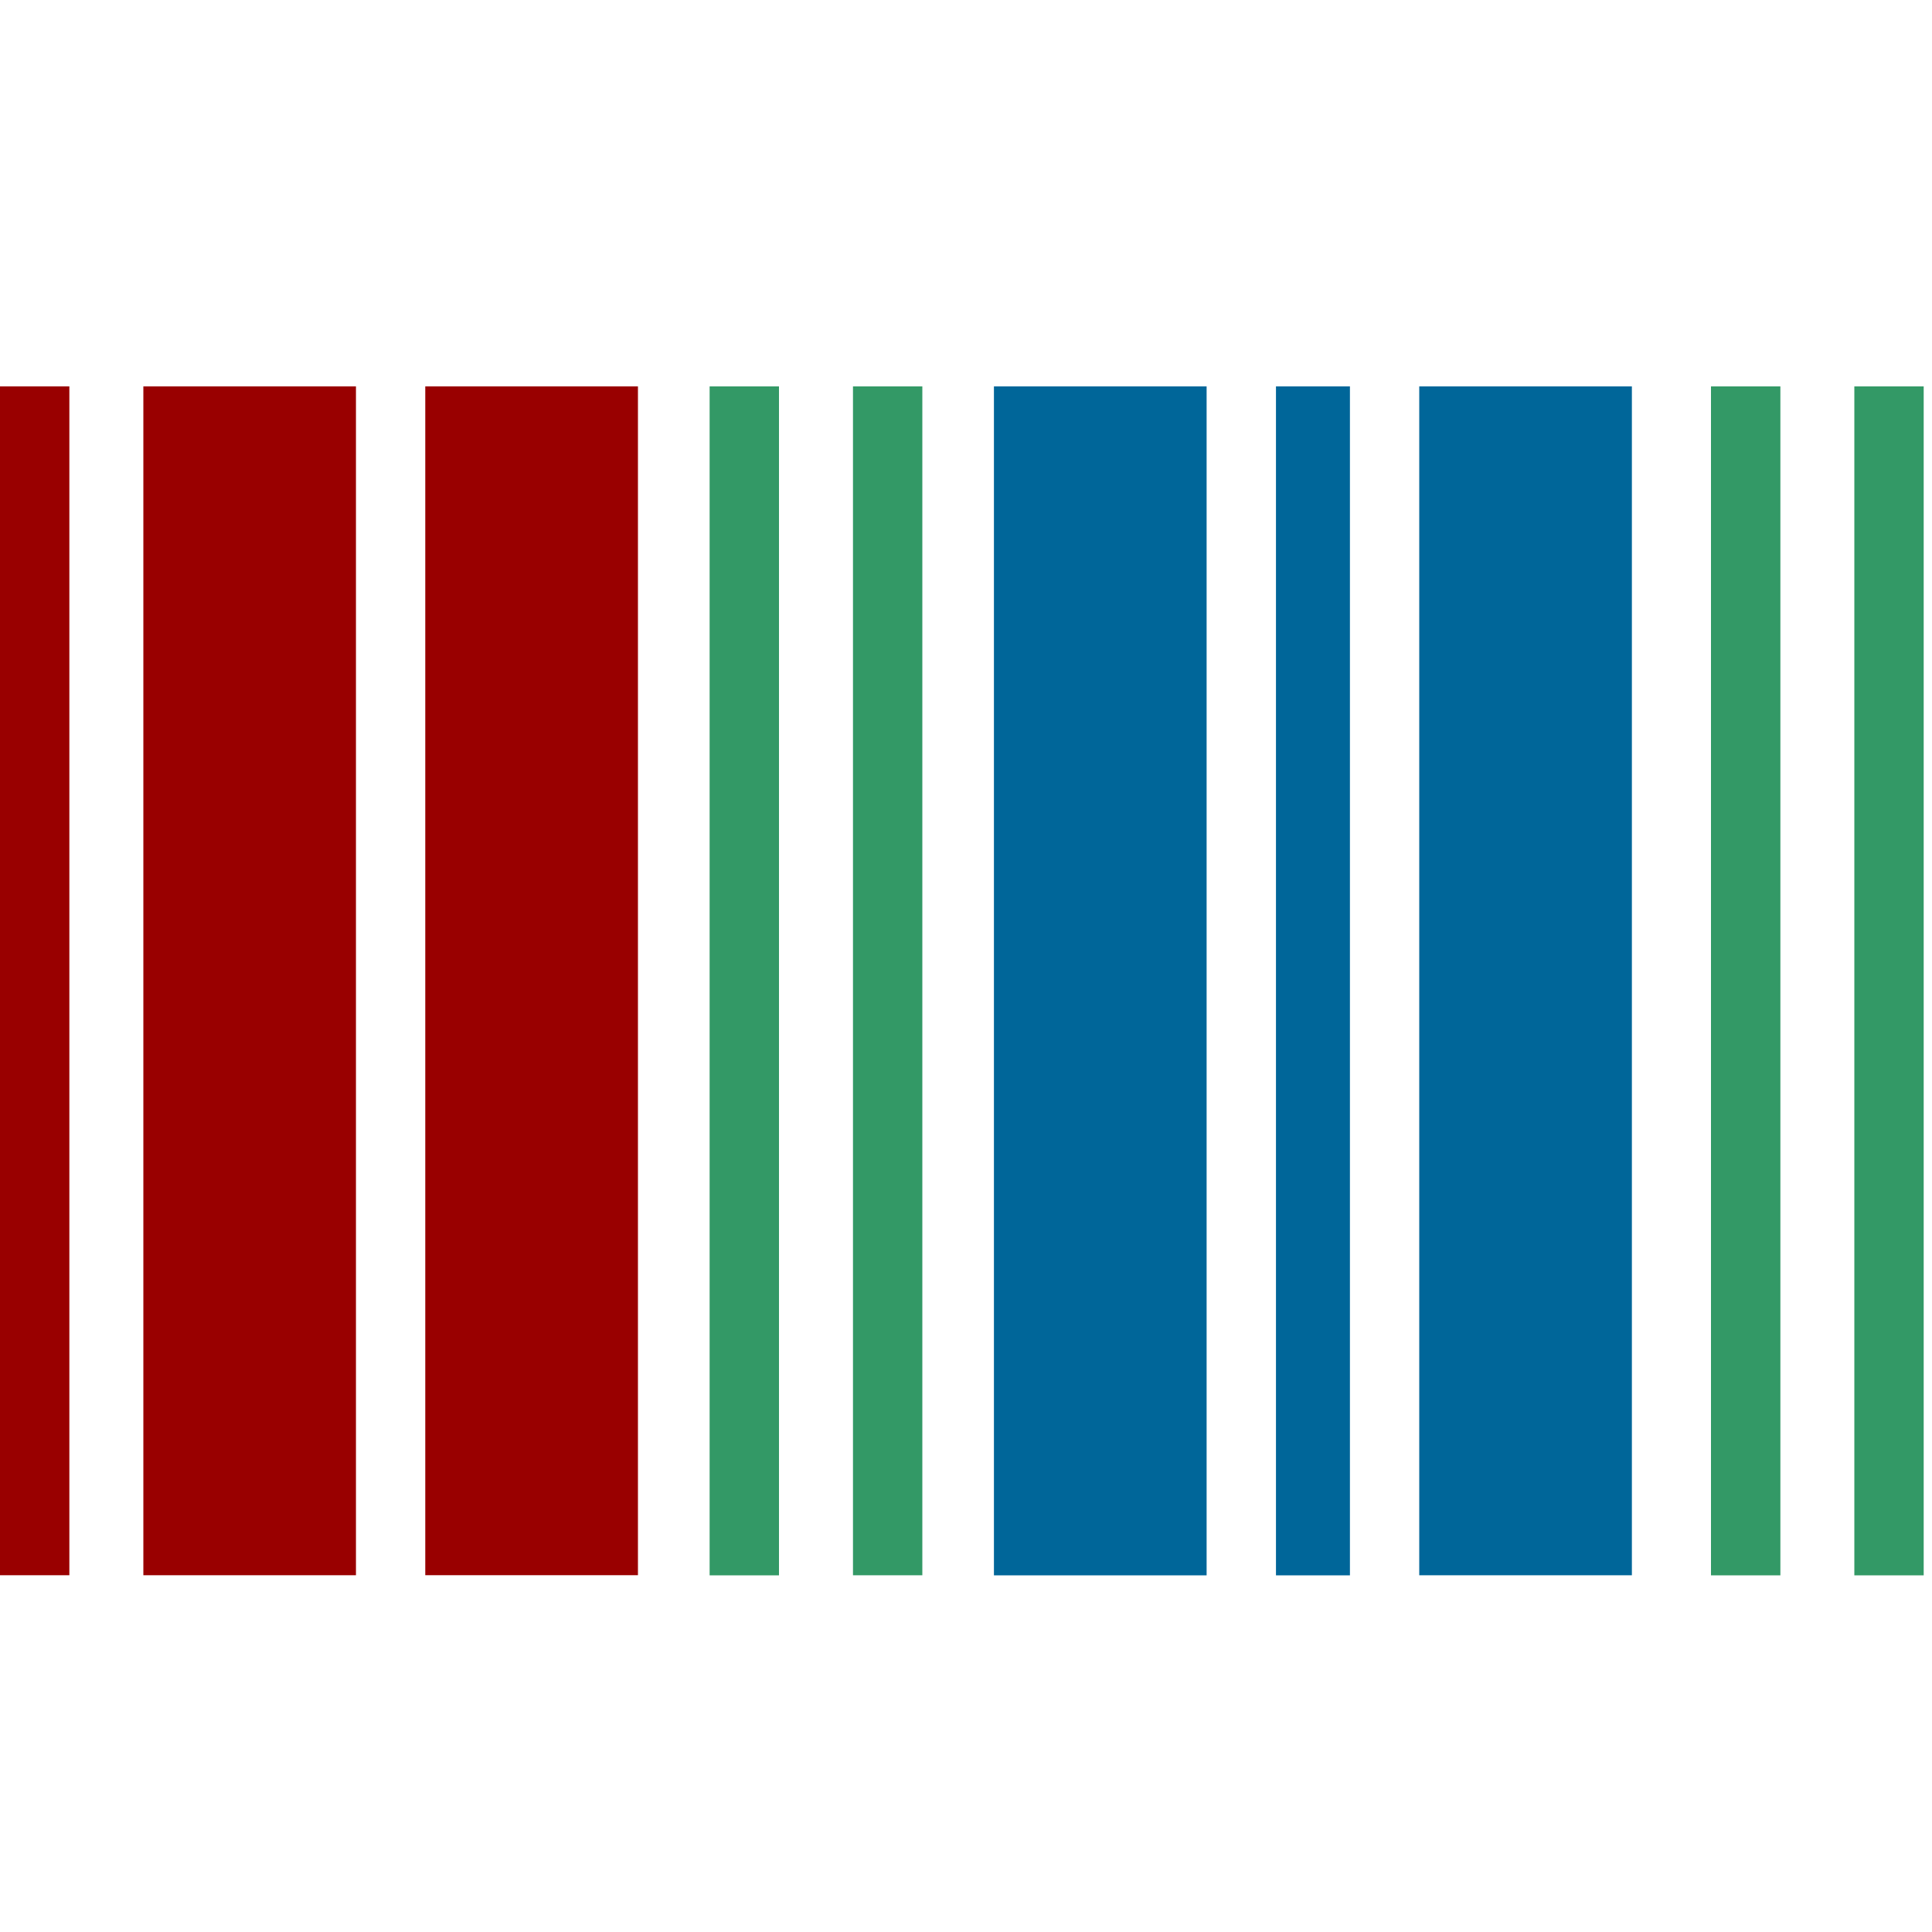
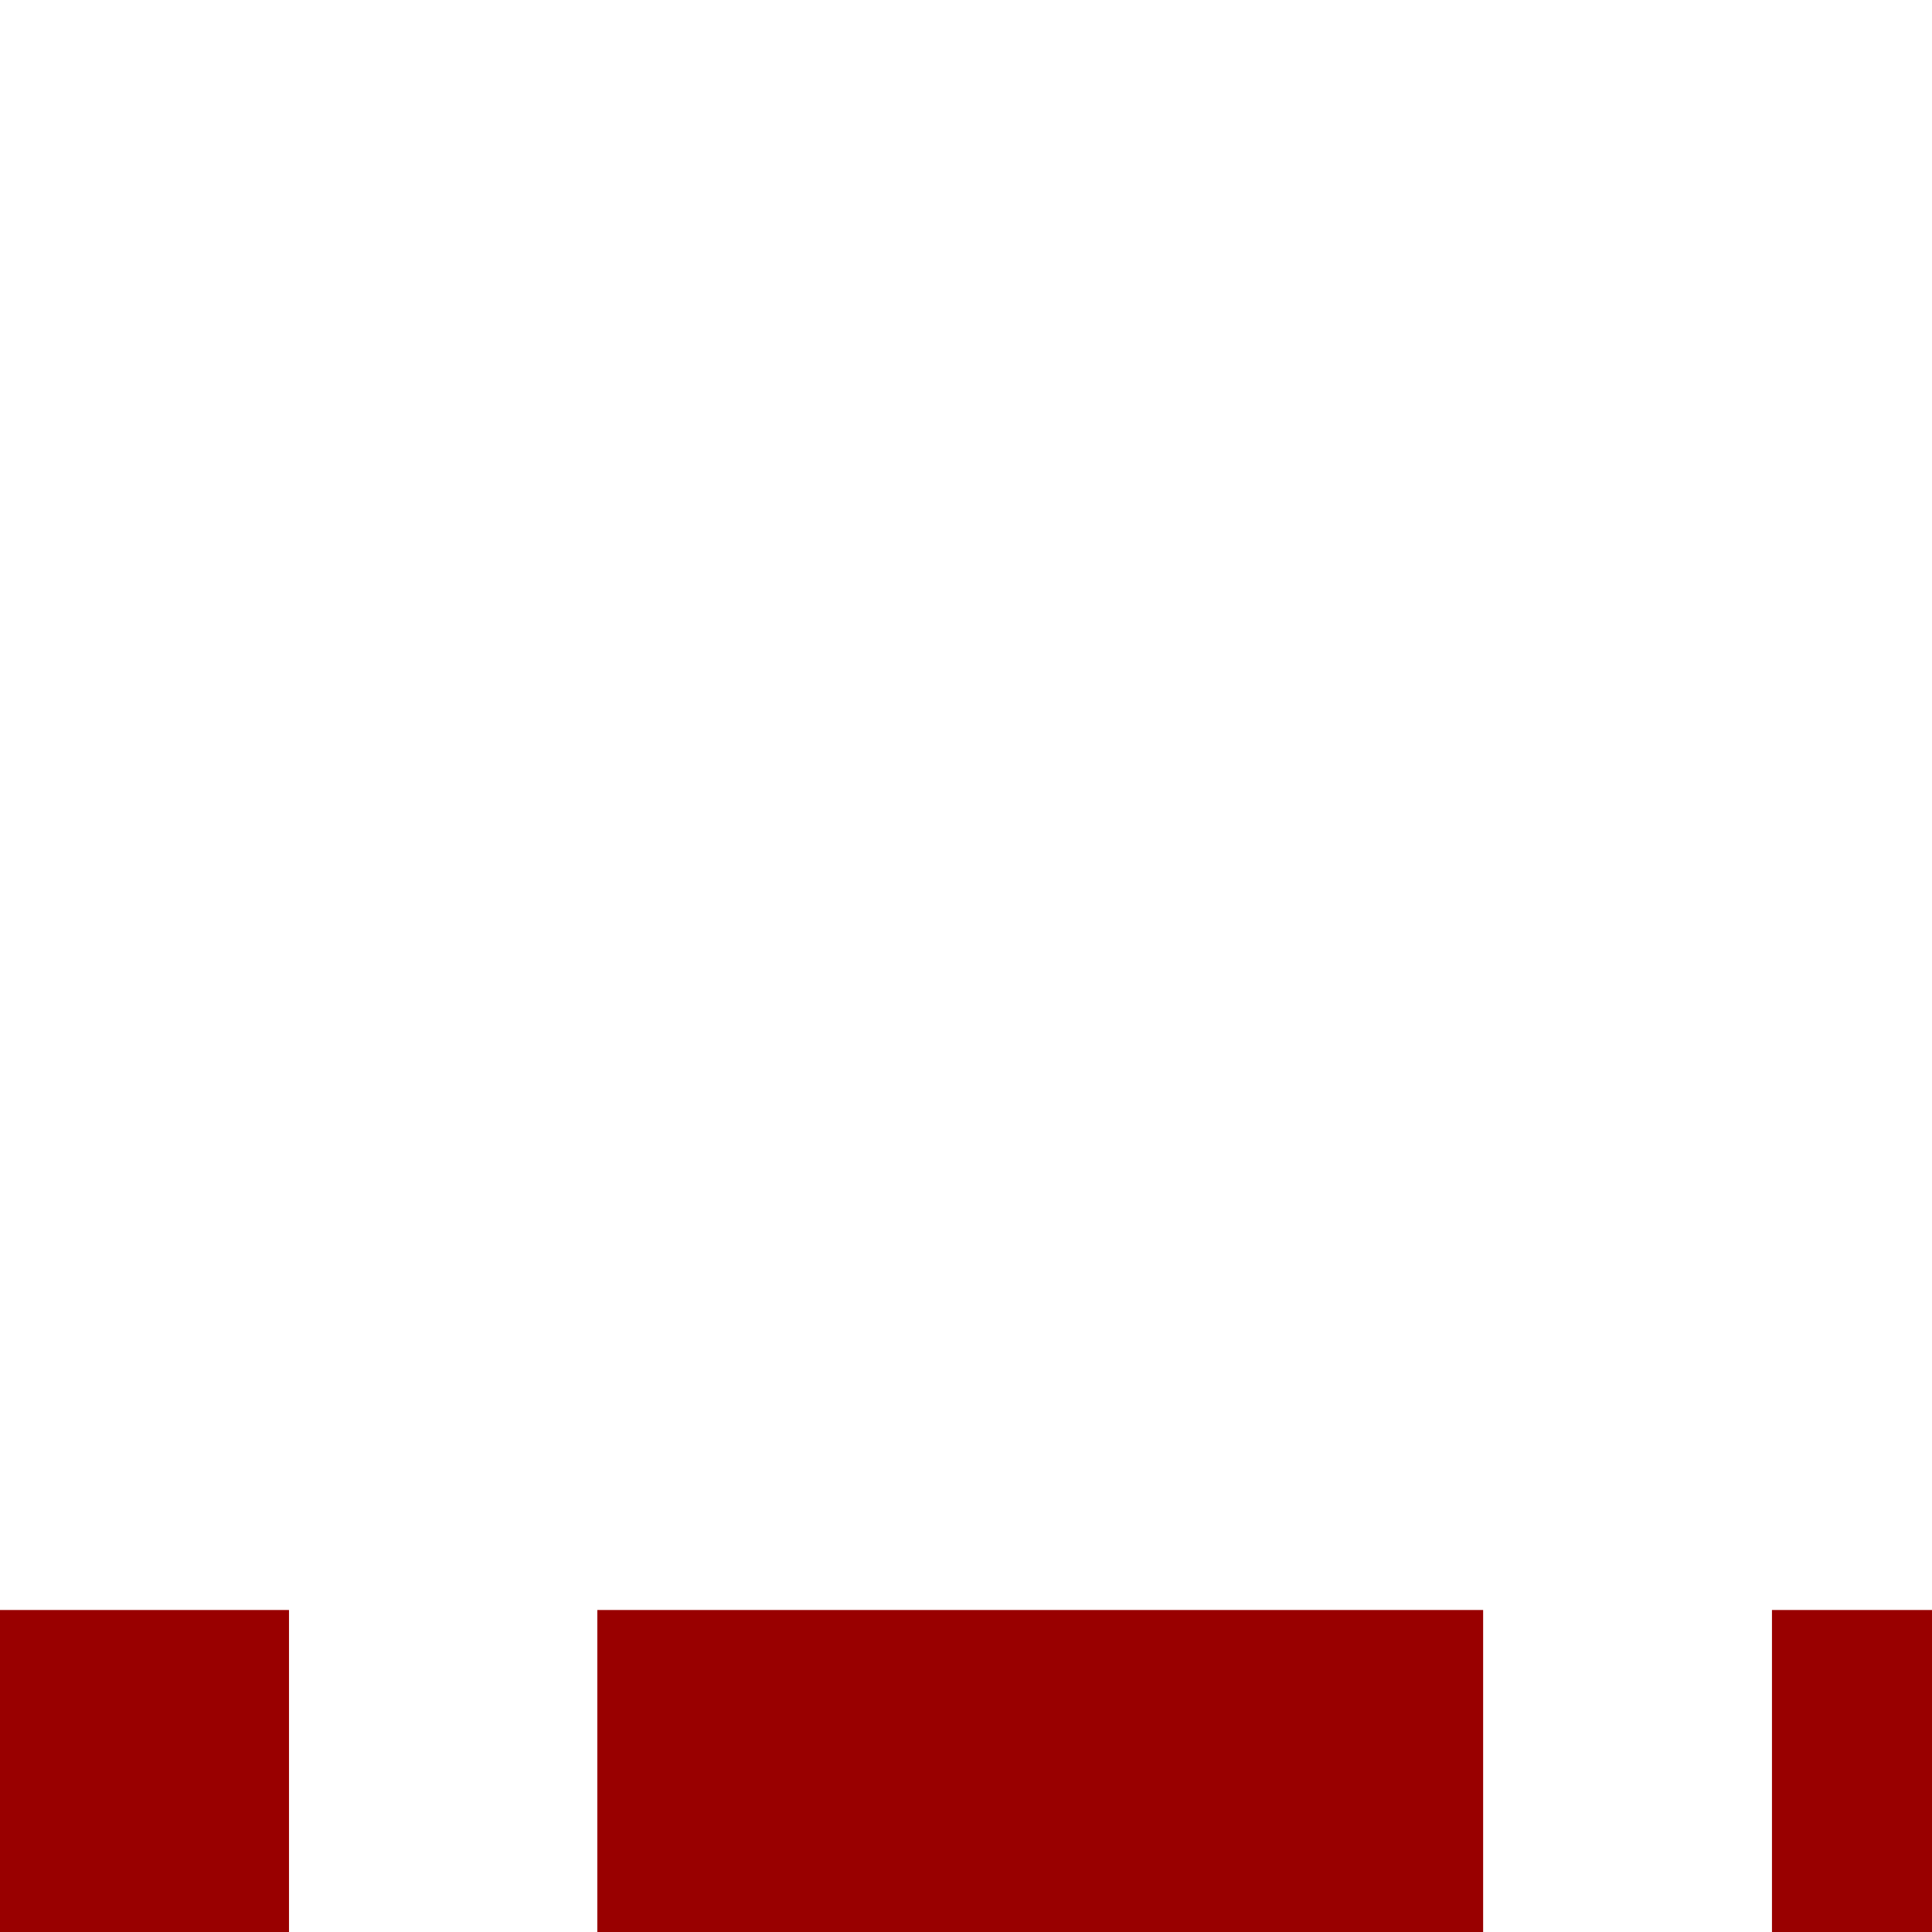
- <svg xmlns="http://www.w3.org/2000/svg" width="50" height="50">
+ <svg xmlns="http://www.w3.org/2000/svg" width="1em" height="1em">
  <g fill="none">
    <path fill="#900" d="M0 40.767h1.795V10H0v30.767zm3.71 0h5.502V10H3.71v30.767zM11.006 10v30.766h5.504V10h-5.504z" />
    <path fill="#396" d="M44.28 40.77h1.796V10H44.28v30.77zM47.99 10v30.77h1.795V10H47.99zM18.365 40.77h1.795V10h-1.795v30.77zM22.075 10v30.768h1.795V10h-1.795z" />
    <path fill="#069" d="M25.723 40.77h5.504V10h-5.504v30.77zm7.299 0h1.914V10h-1.914v30.77zM36.73 10v30.768h5.503V10H36.73z" />
  </g>
</svg>
